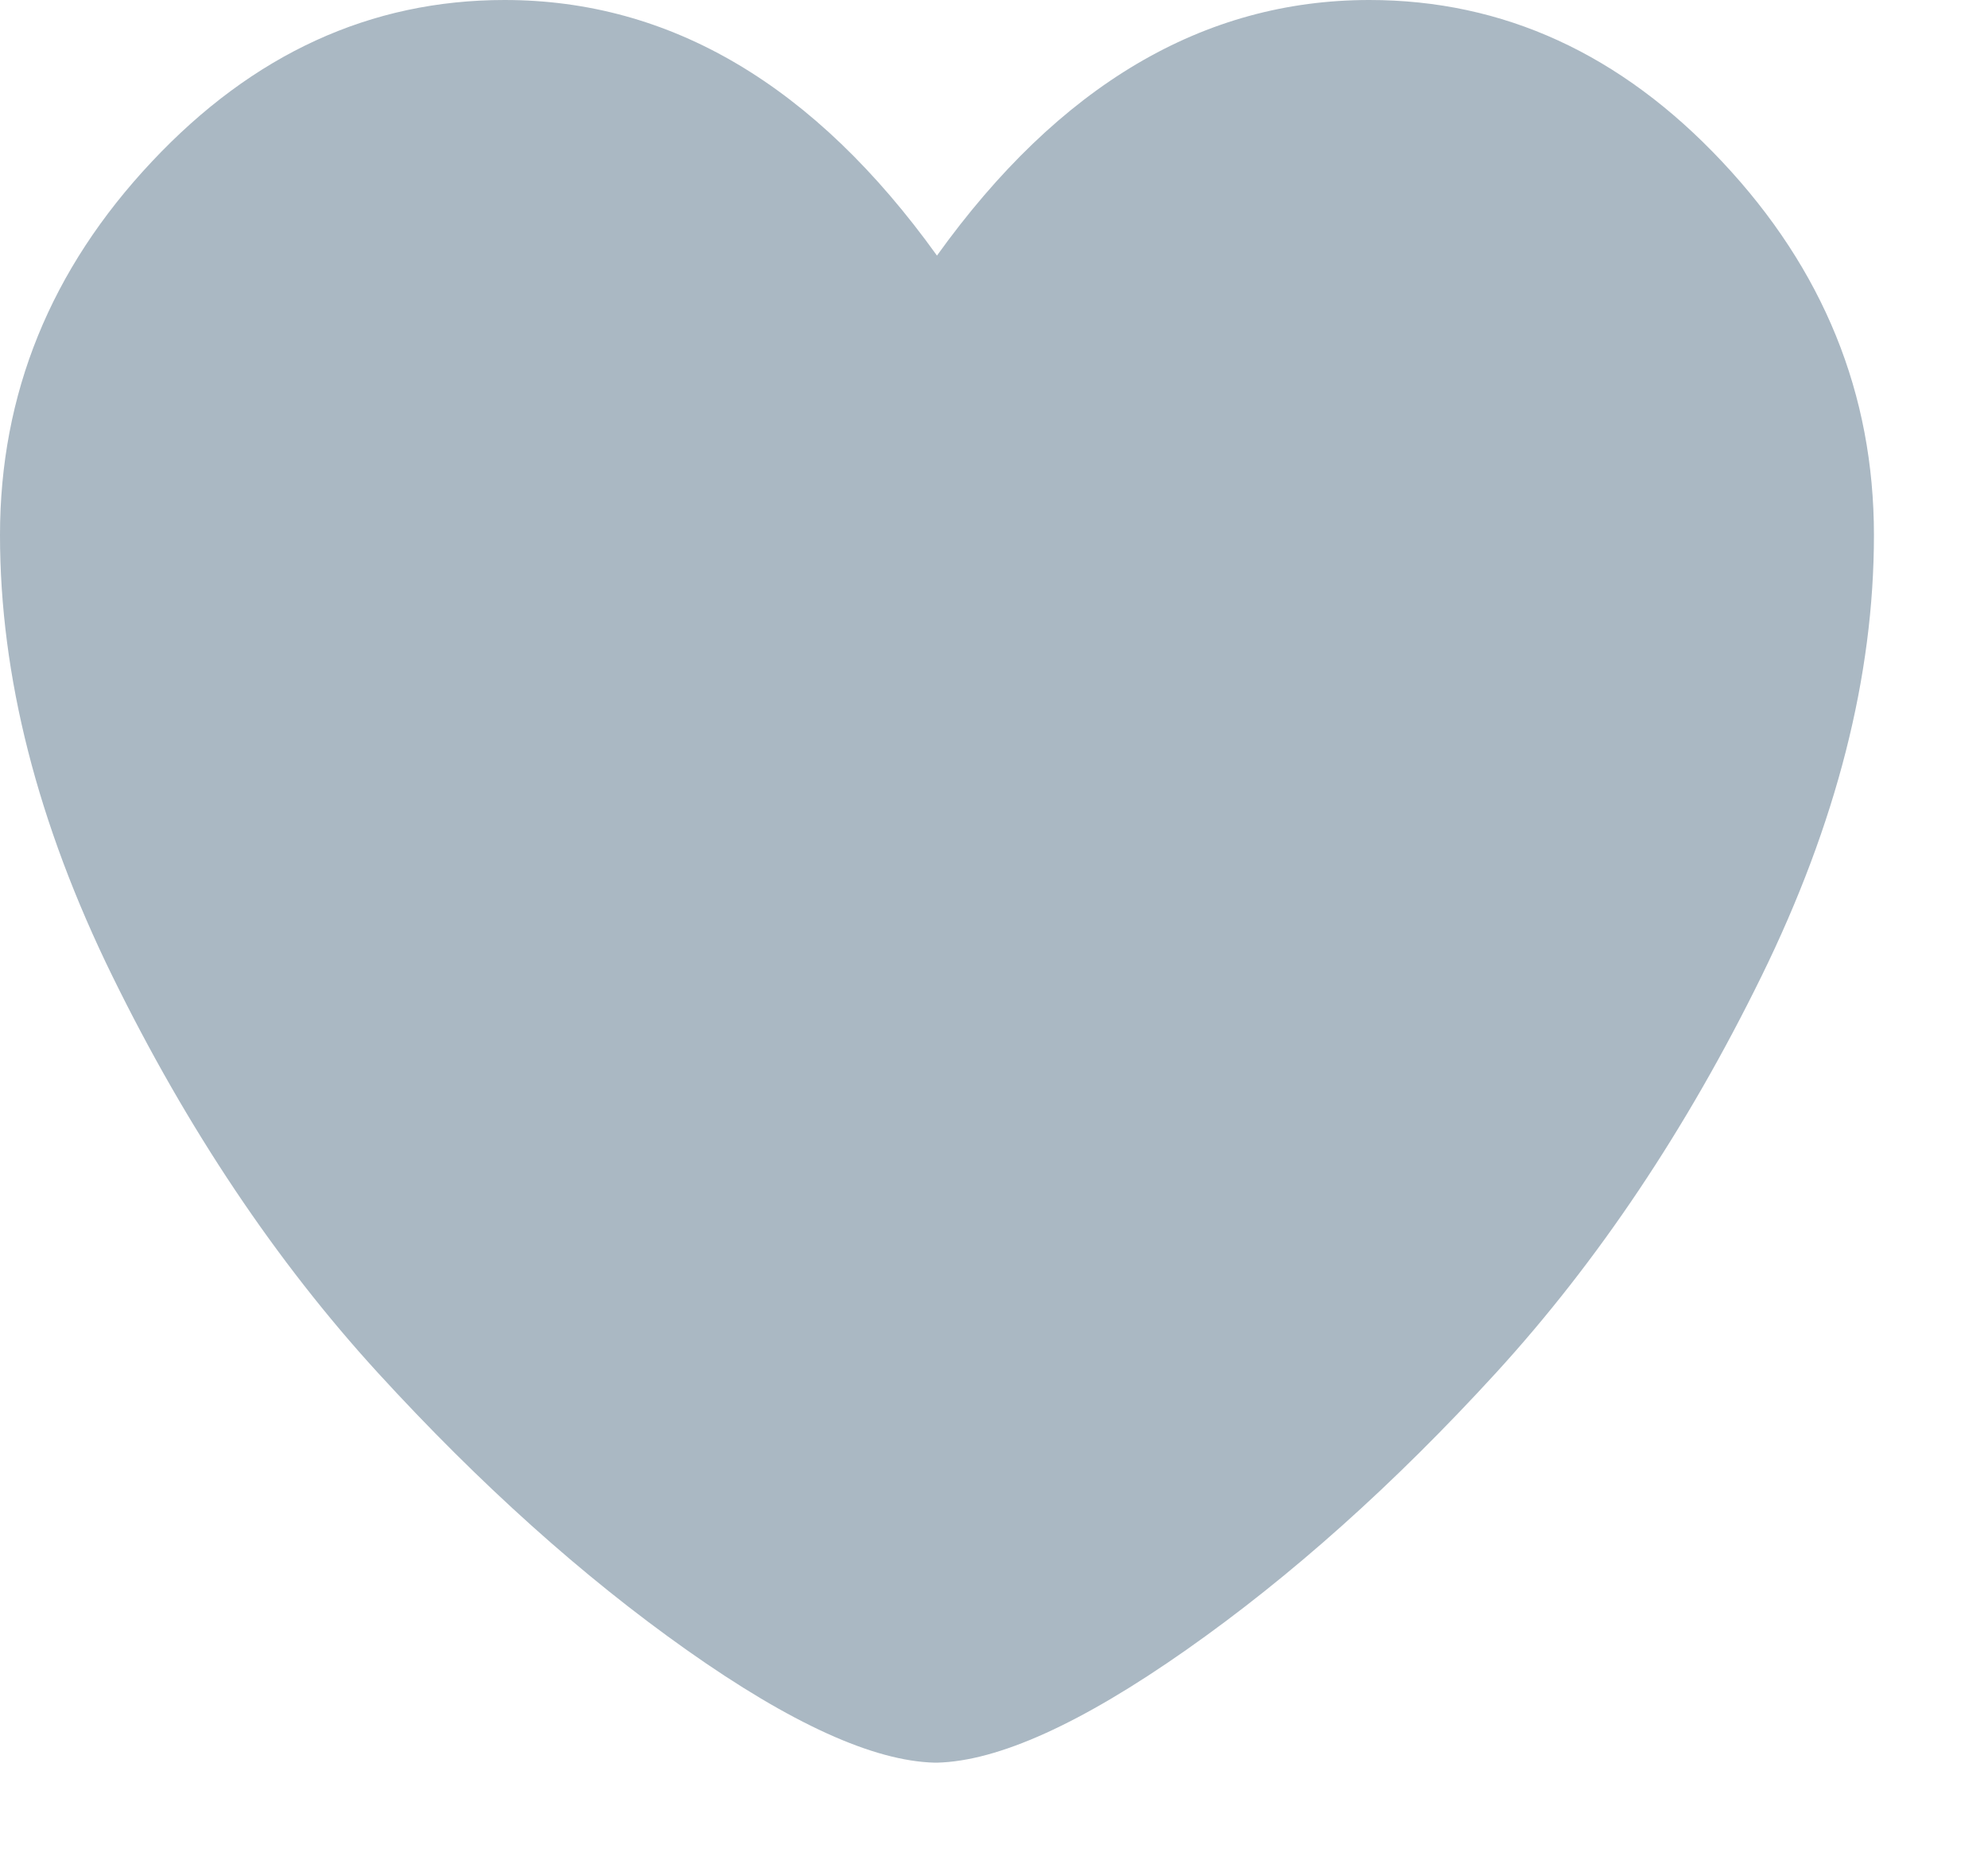
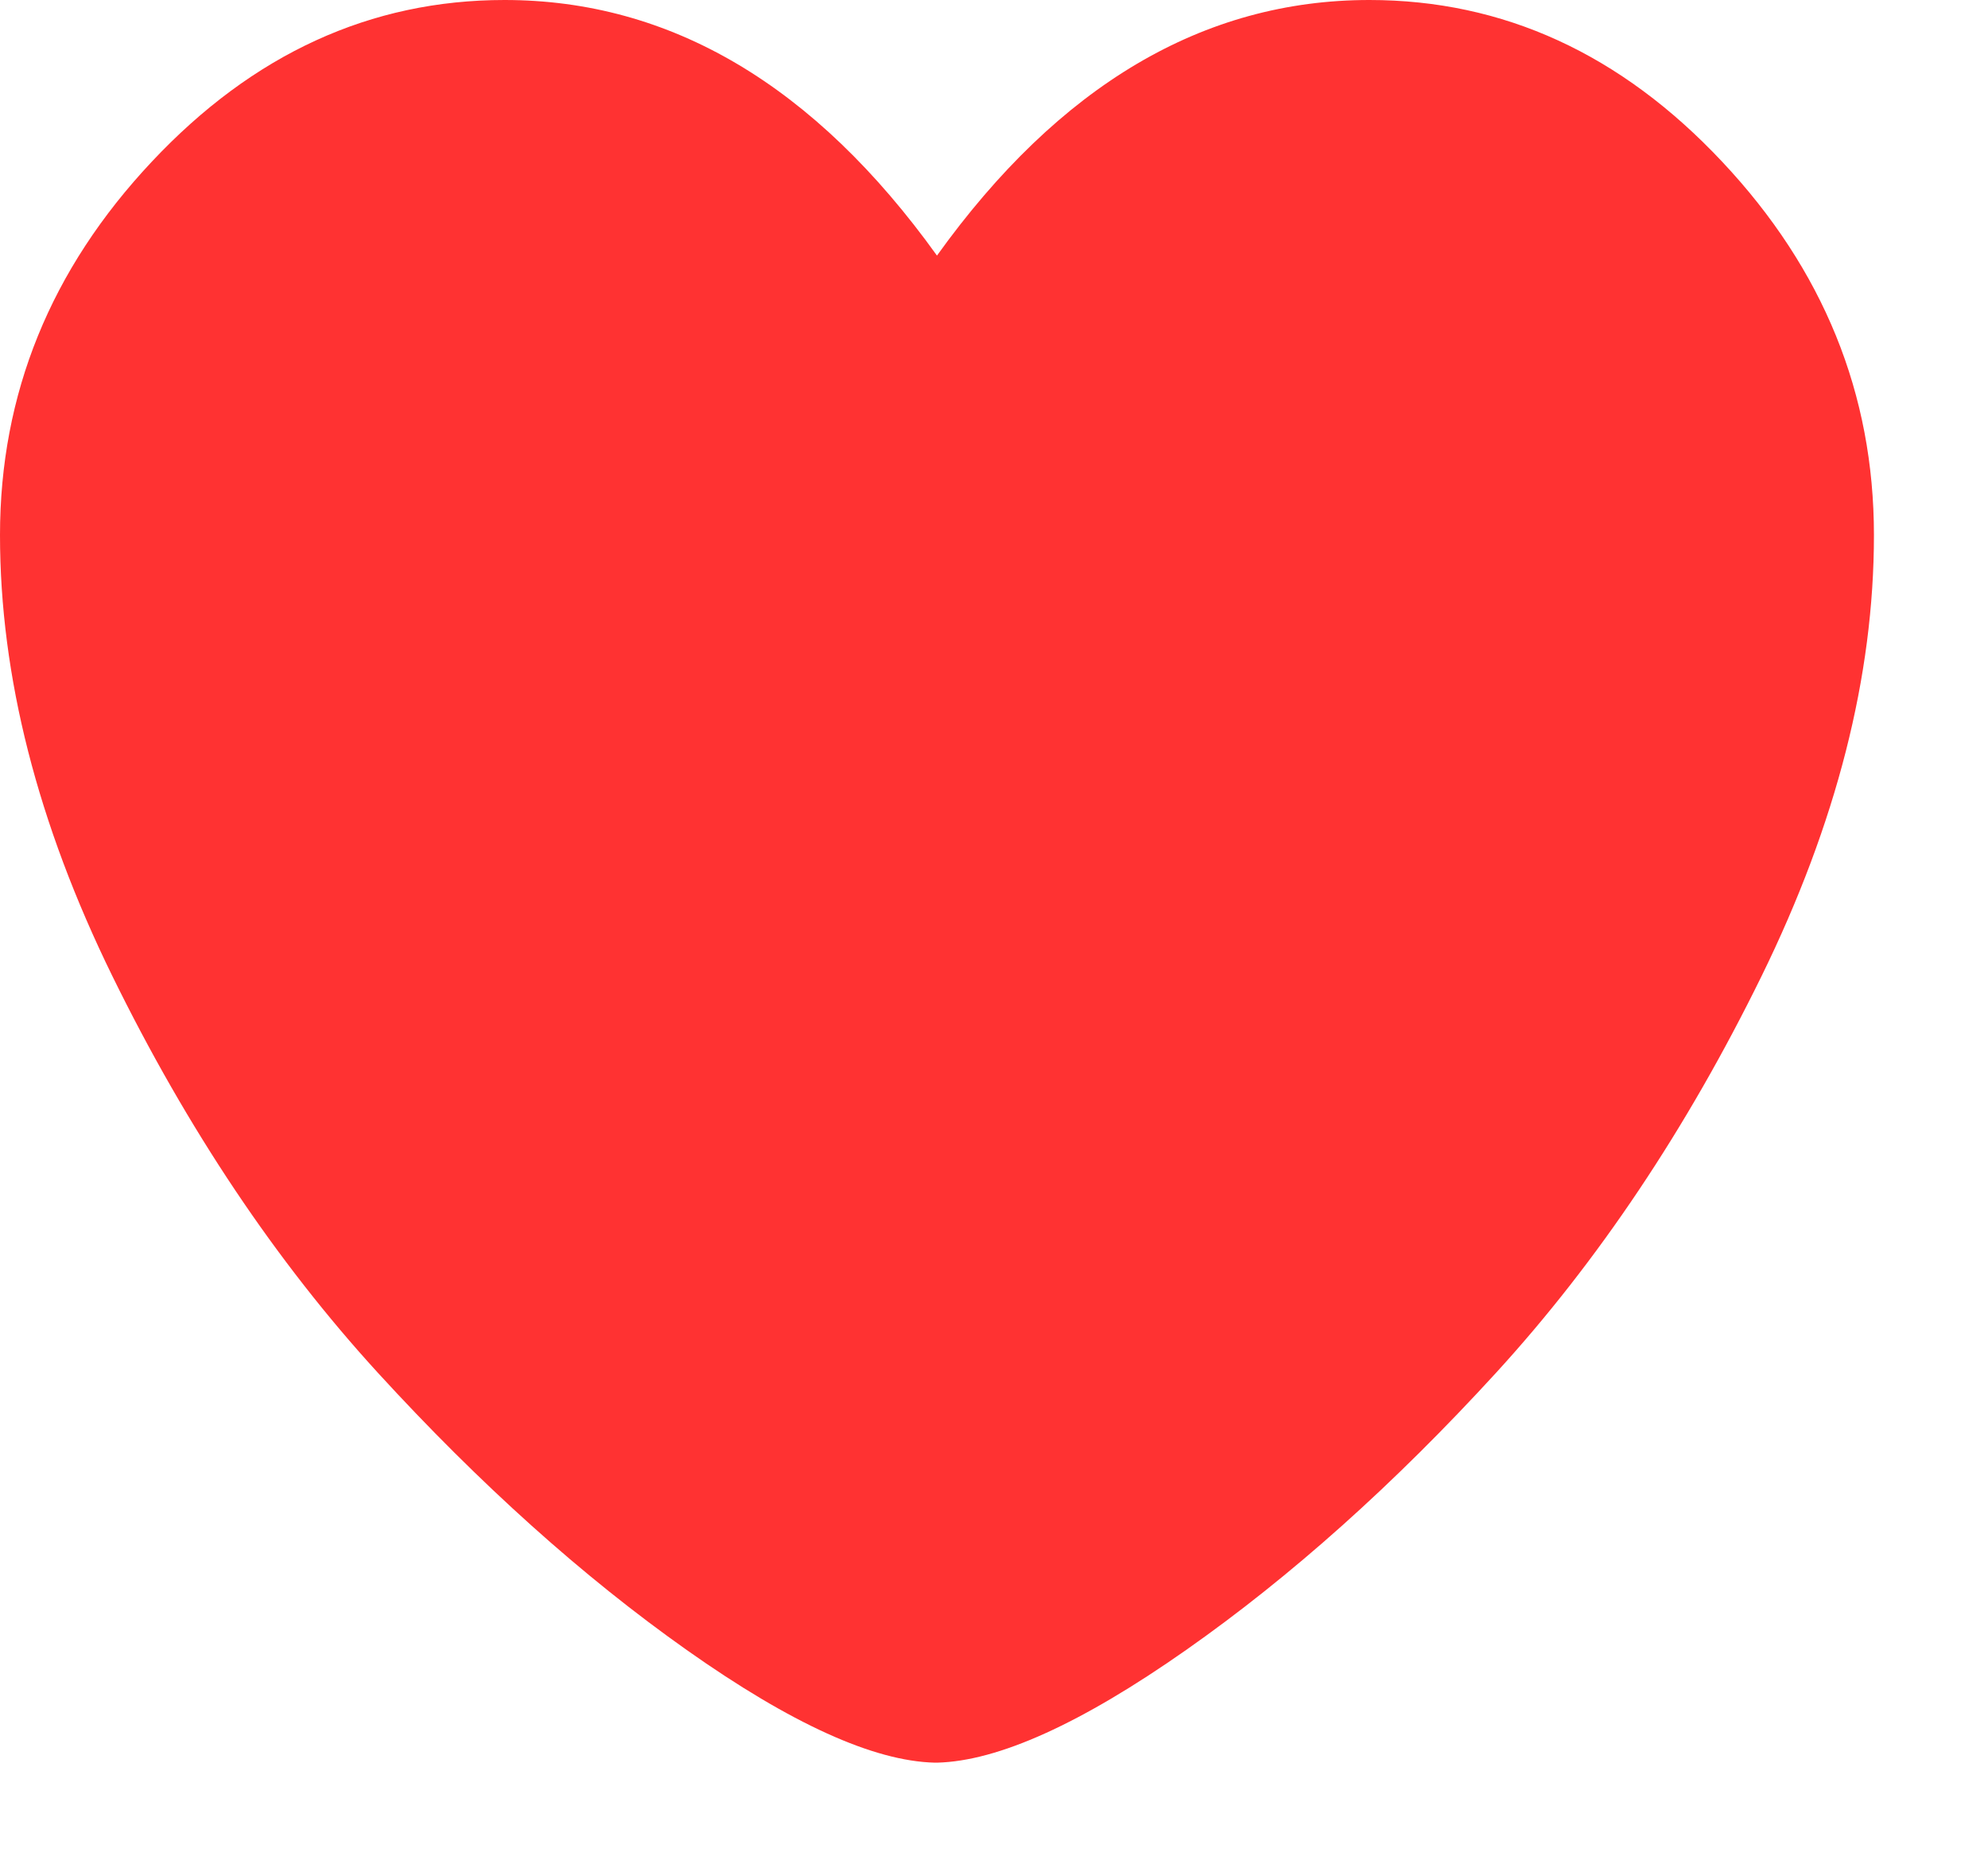
<svg xmlns="http://www.w3.org/2000/svg" width="16px" height="15px" viewBox="0 0 16 15" version="1.1">
  <defs />
  <g id="Page-1" stroke="none" stroke-width="1" fill="none" fill-rule="evenodd">
-     <g id="twitter-newui-iconkit" transform="translate(-94, -45)" fill="#AAB8C3">
+     <g id="twitter-newui-iconkit" transform="translate(-94, -45)" fill="#ff3232">
      <path d="M94,49.307 C94,48.17 94.407,47.168 95.222,46.301 C96.036,45.434 96.982,45 98.061,45 C99.396,45 100.557,45.686 101.541,47.057 C102.525,45.686 103.686,45 105.021,45 C106.1,45 107.046,45.434 107.86,46.301 C108.675,47.168 109.082,48.17 109.082,49.307 C109.082,50.443 108.78,51.627 108.177,52.857 C107.573,54.088 106.861,55.151 106.041,56.048 C105.221,56.944 104.389,57.688 103.545,58.28 C102.701,58.872 102.033,59.174 101.541,59.186 L101.523,59.186 C101.031,59.174 100.366,58.872 99.528,58.28 C98.69,57.688 97.861,56.944 97.041,56.048 C96.221,55.151 95.509,54.088 94.905,52.857 C94.302,51.627 94,50.443 94,49.307 Z" id="twitter-like" />
    </g>
  </g>
</svg>
